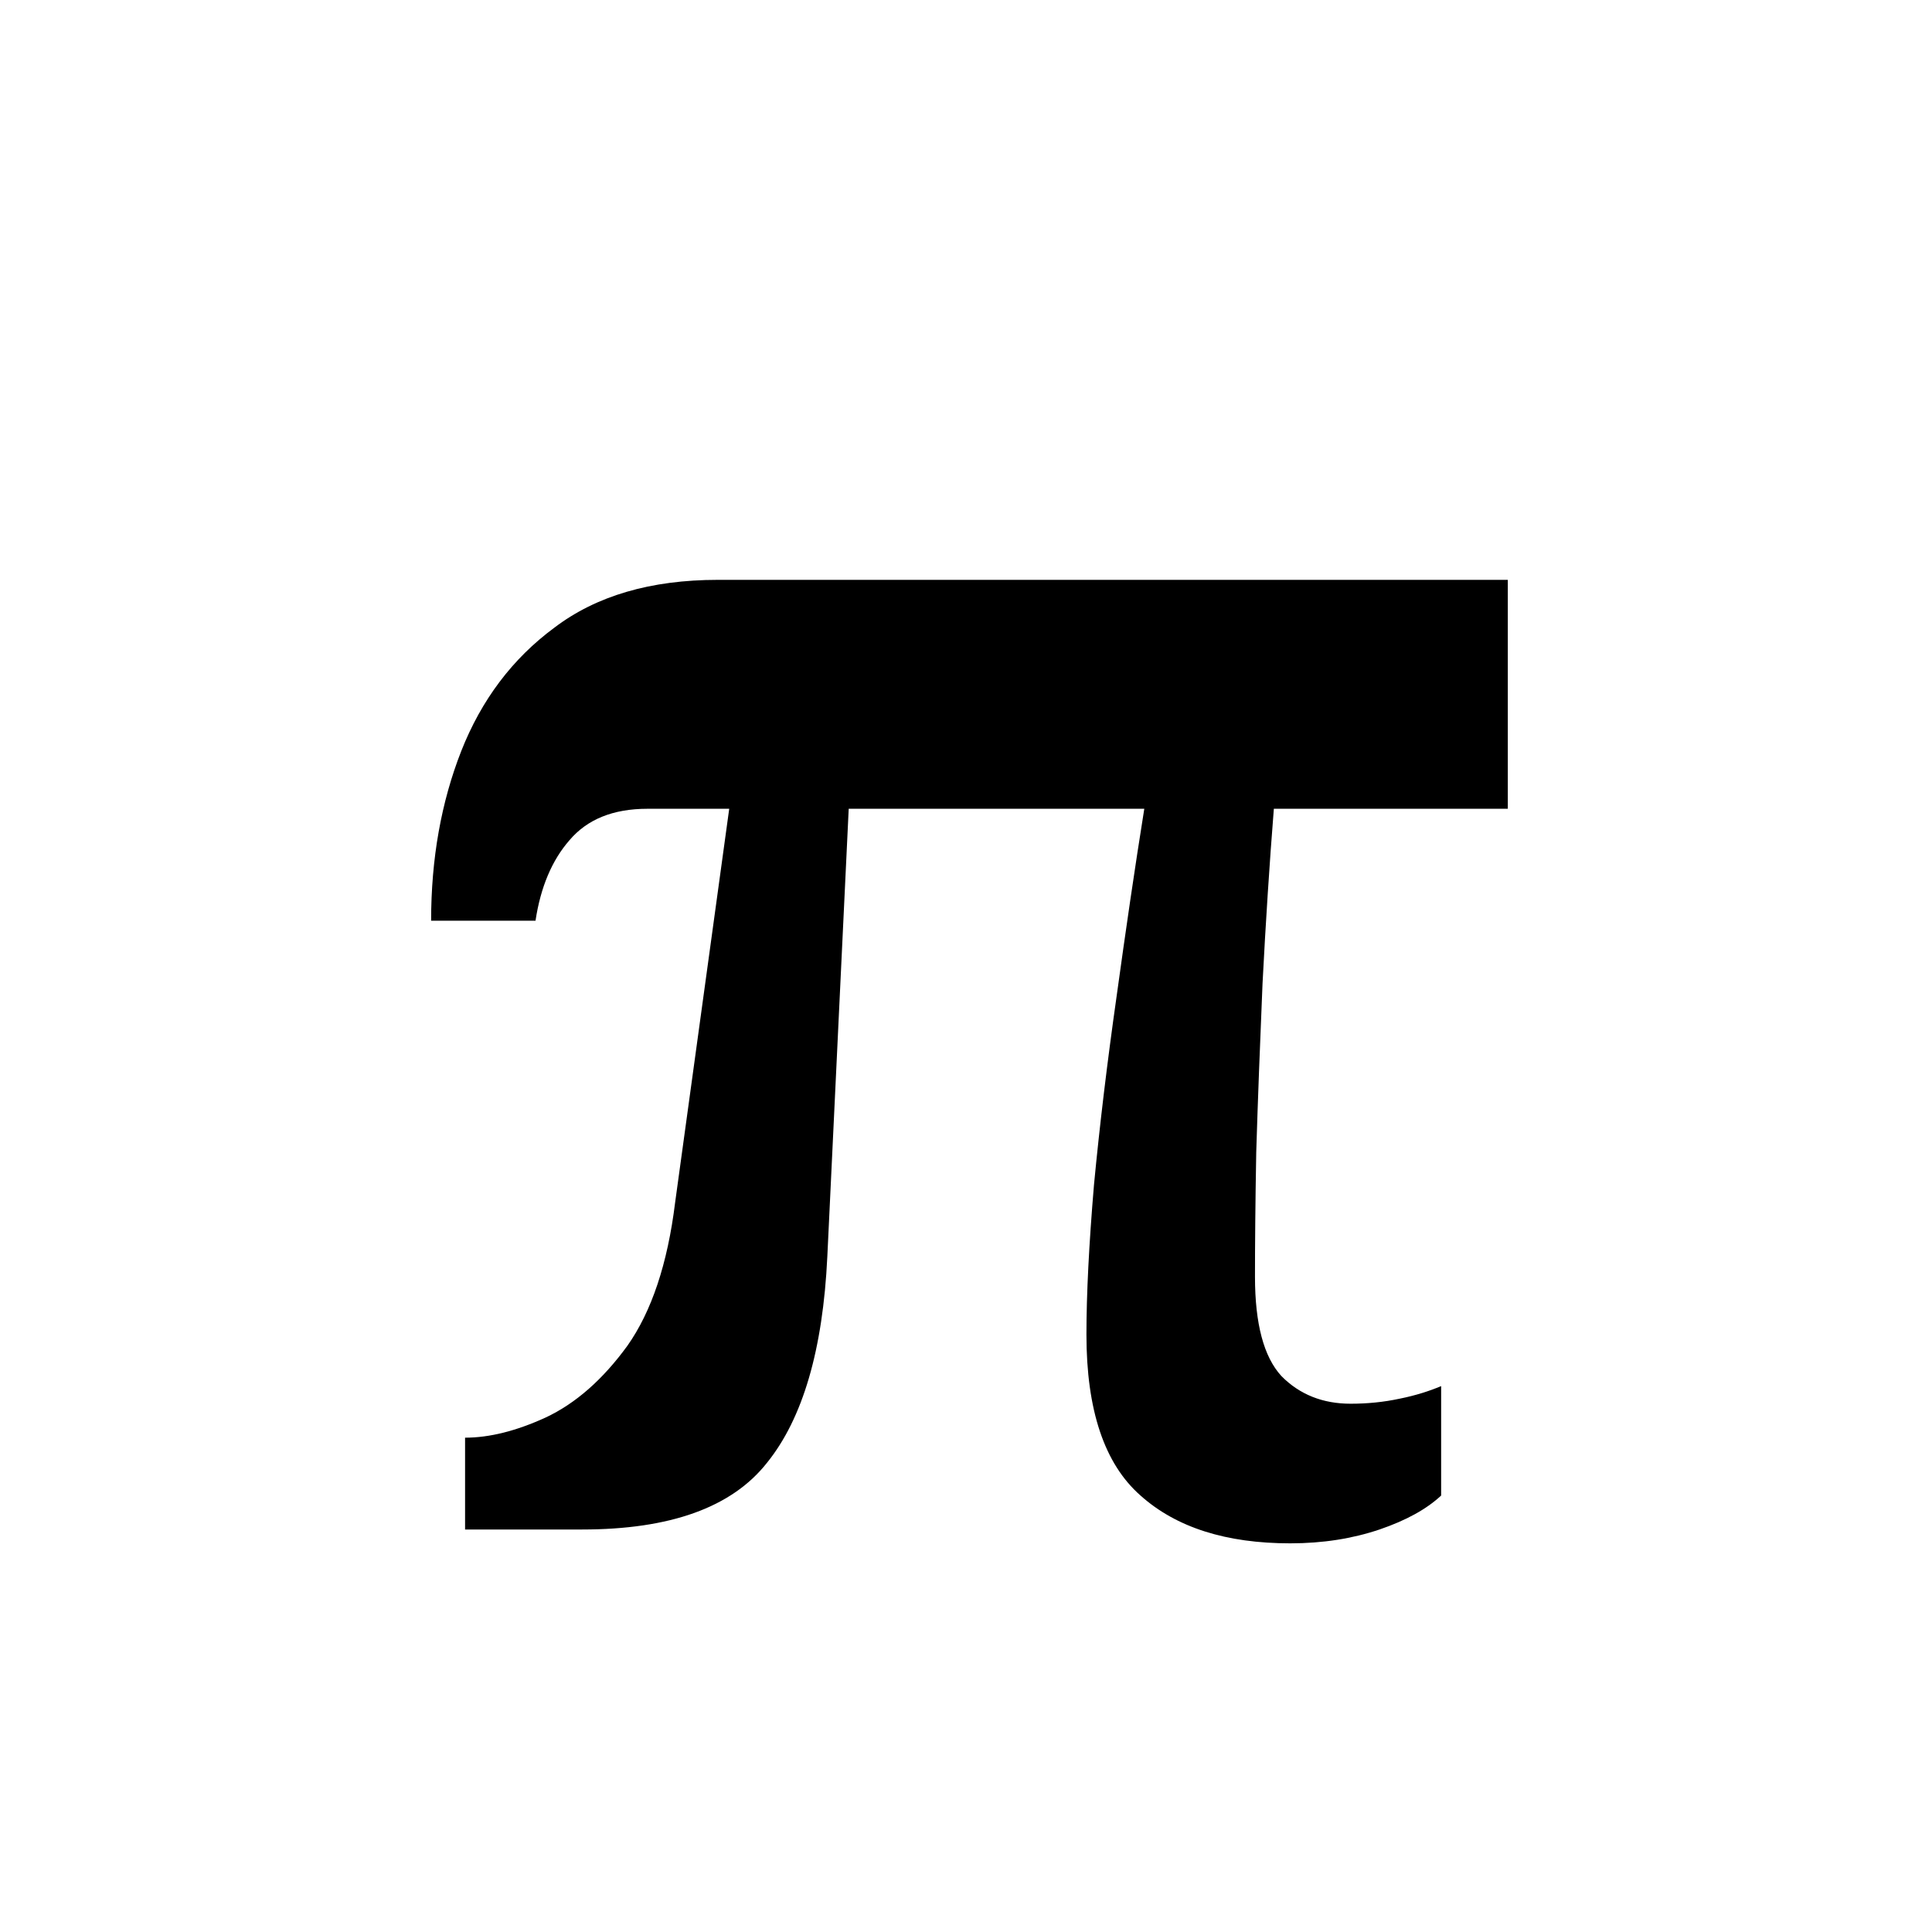
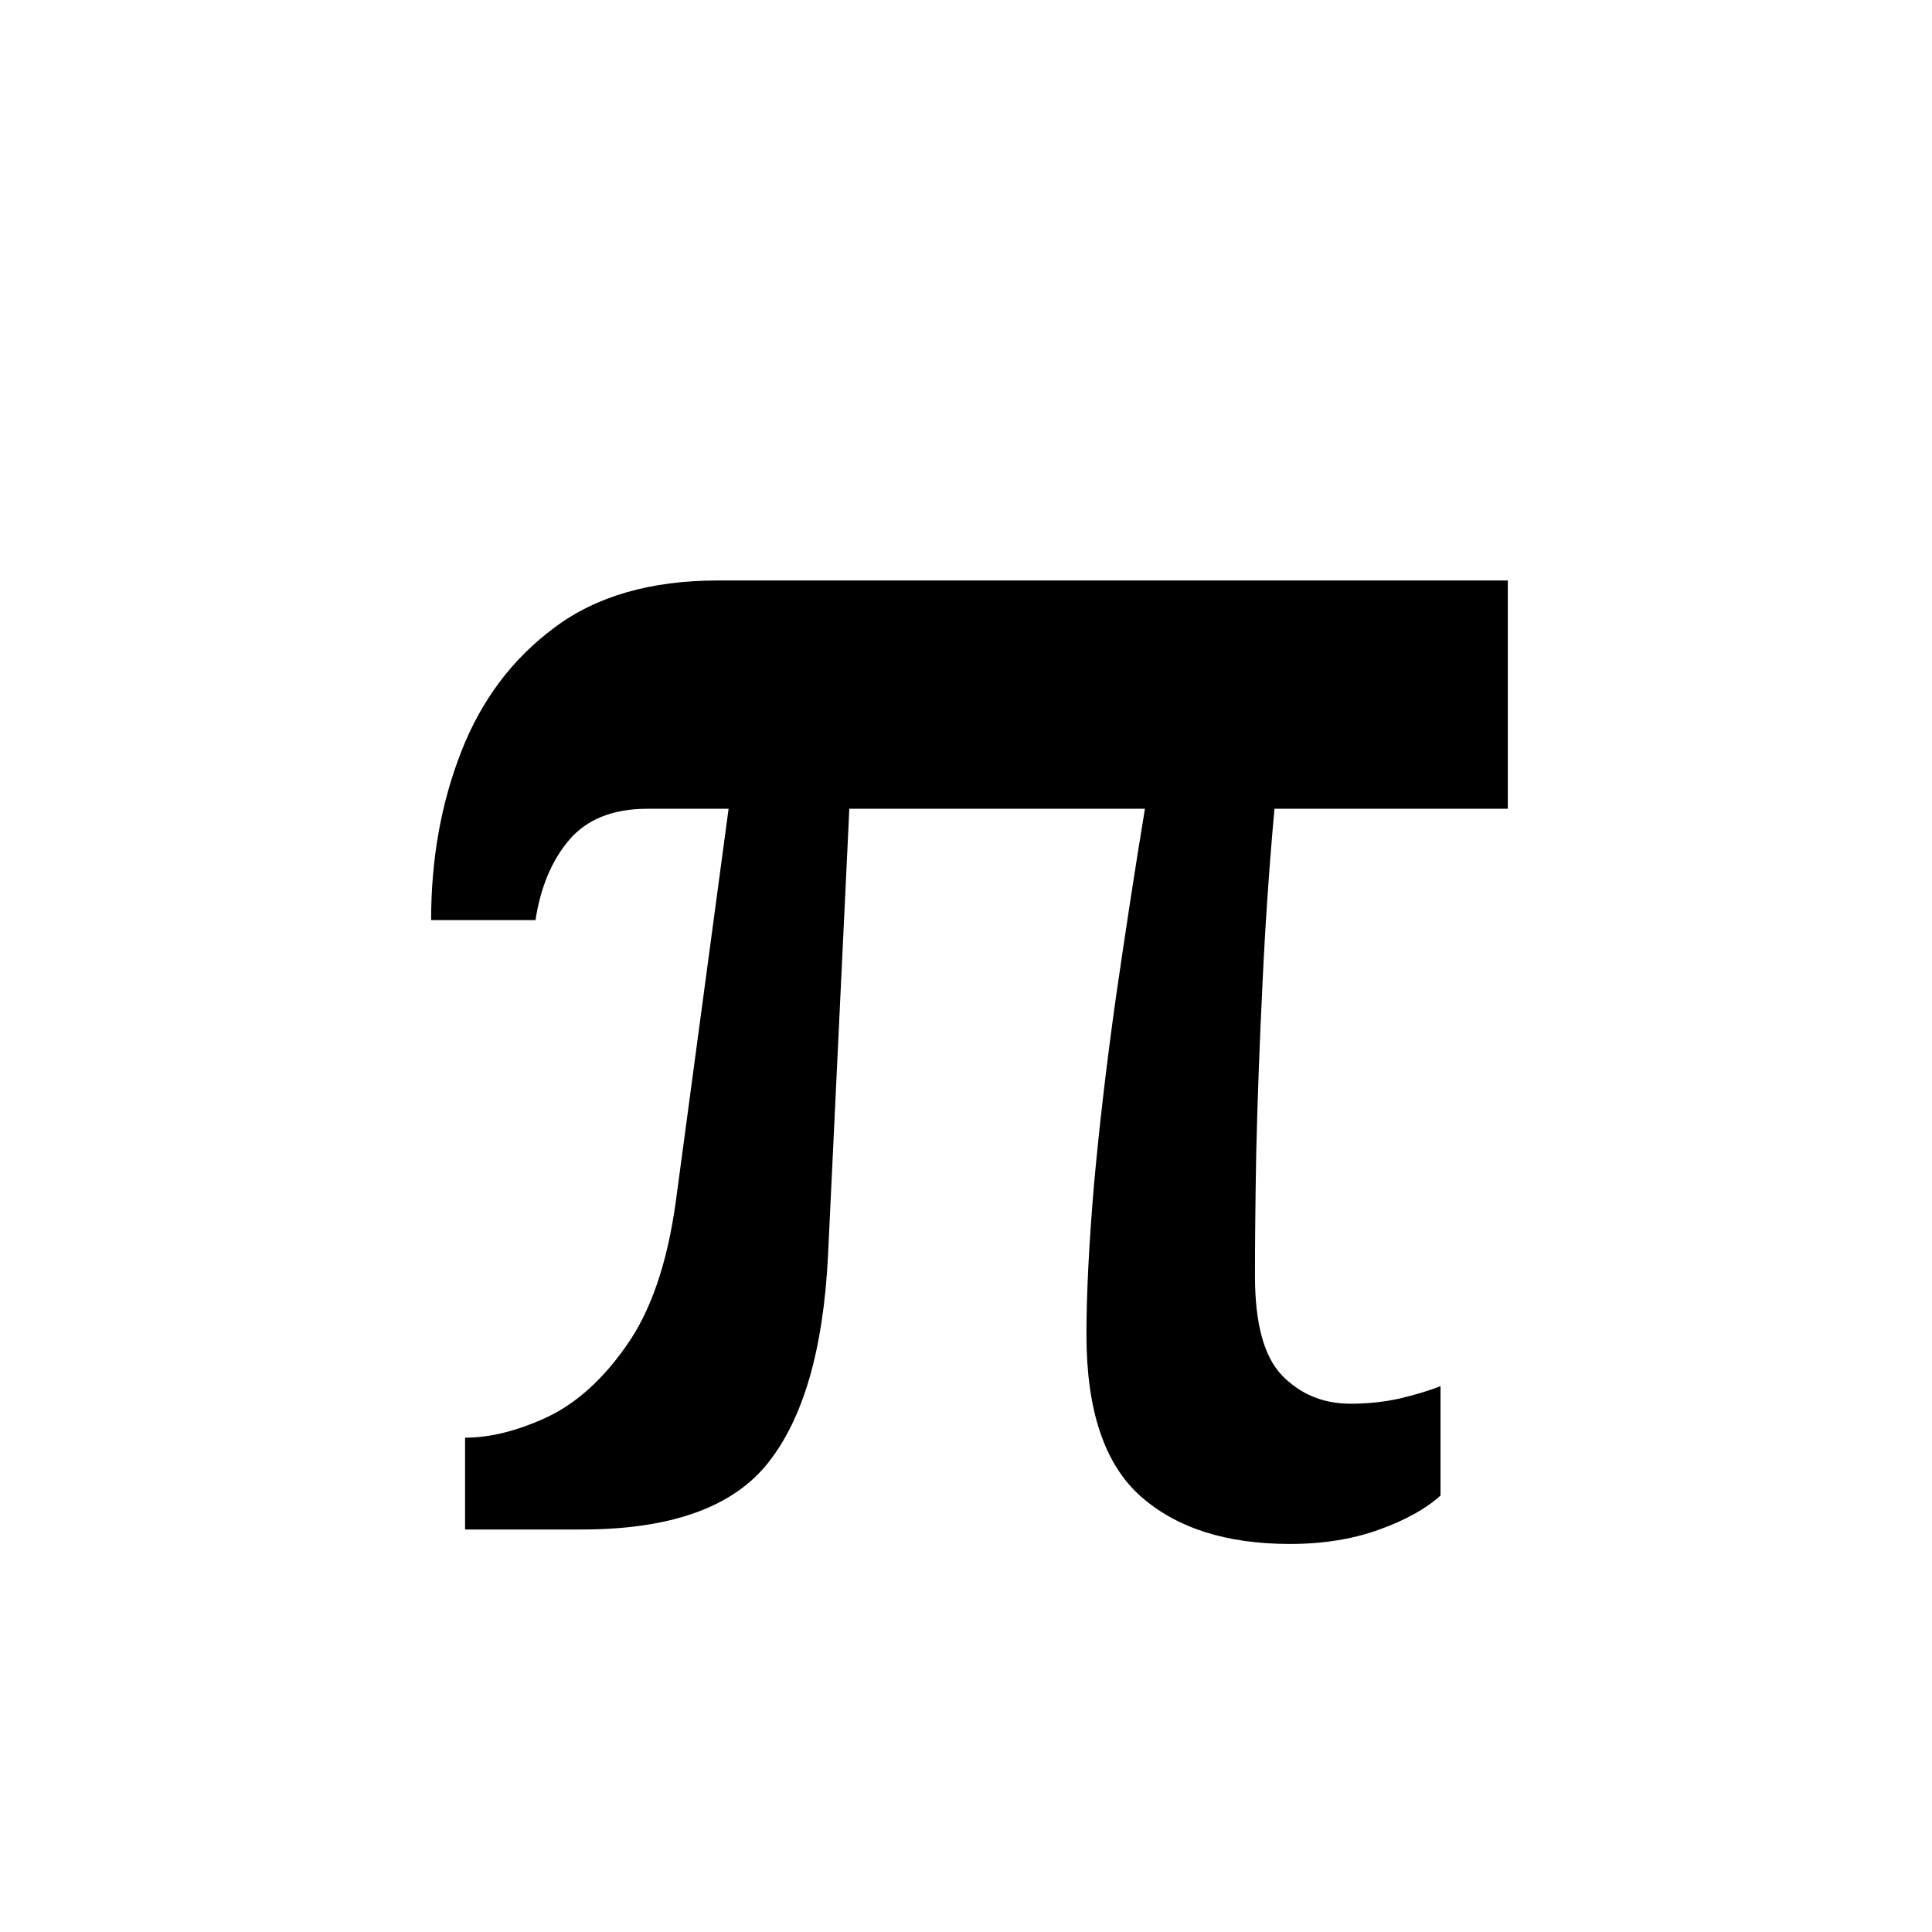
- <svg xmlns="http://www.w3.org/2000/svg" width="24" height="24" viewBox="0 0 24 24" fill="currentColor">
-   <text x="12" y="19" text-anchor="middle" font-family="serif" font-size="22" font-weight="600">π</text>
+ <svg xmlns="http://www.w3.org/2000/svg" width="24" height="24" viewBox="0 0 48 48" fill="currentColor">
+   <text x="24" y="38" text-anchor="middle" font-family="serif" font-size="44" font-weight="700">π</text>
</svg>
